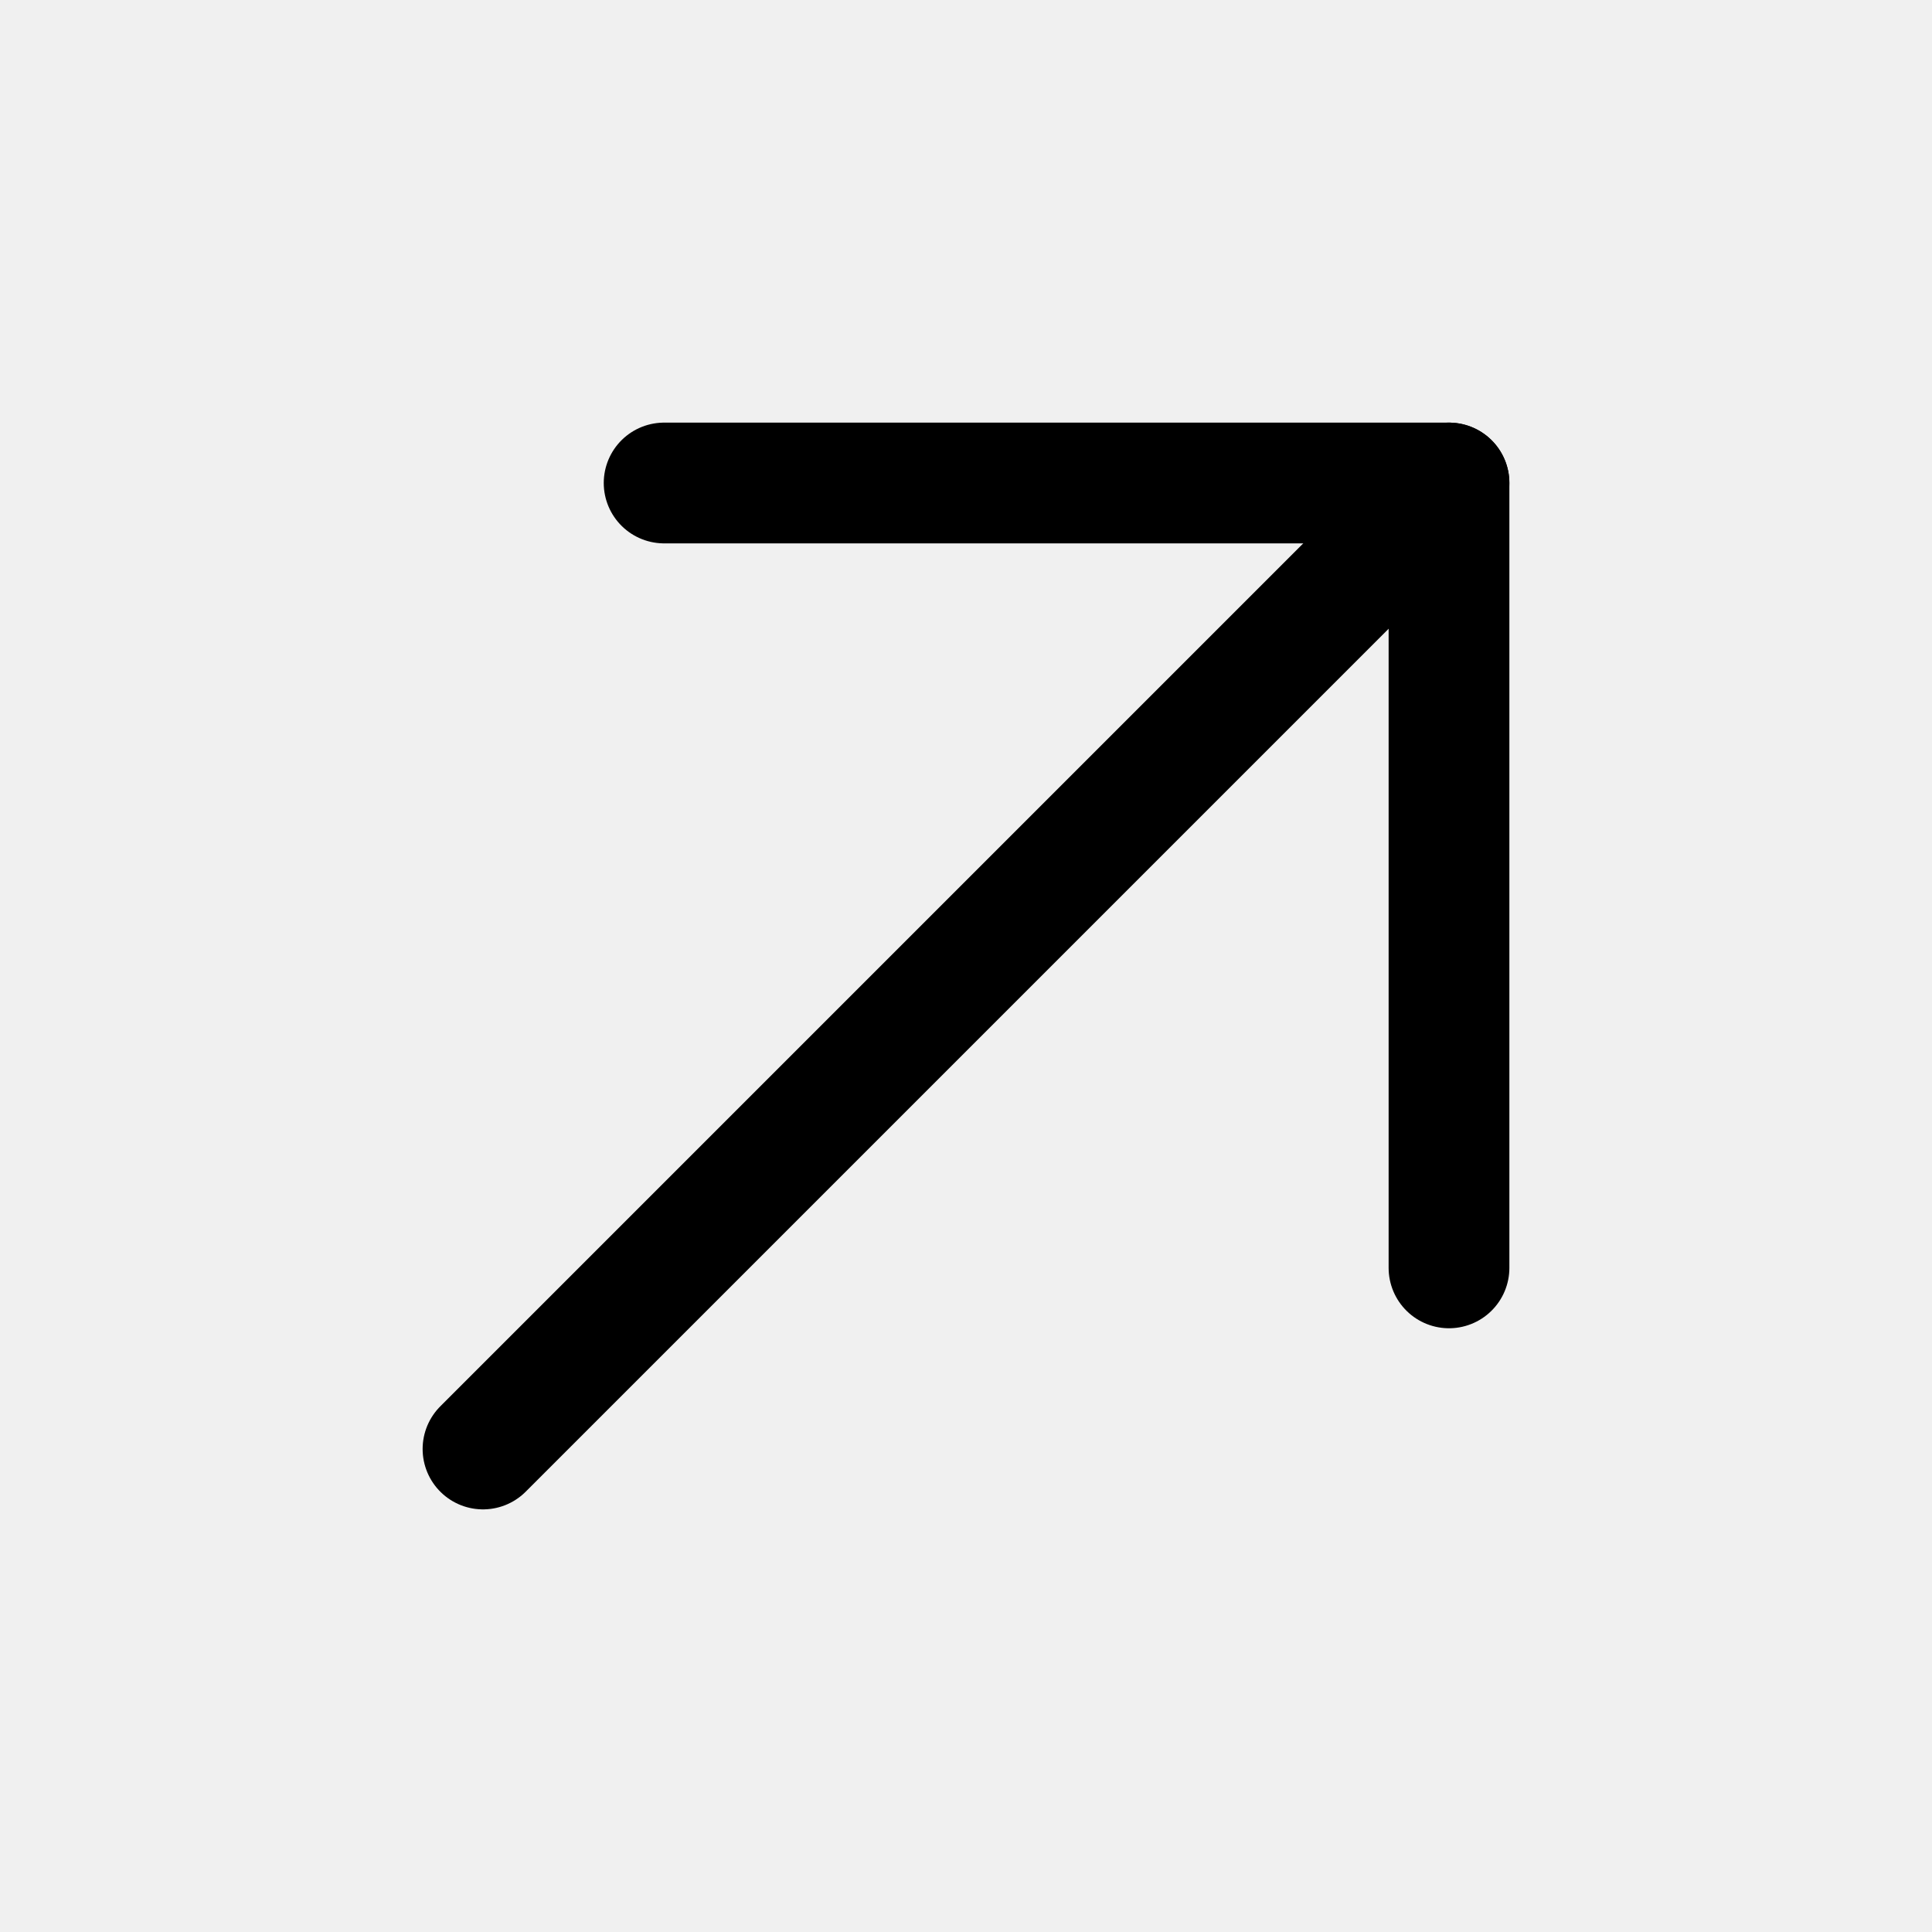
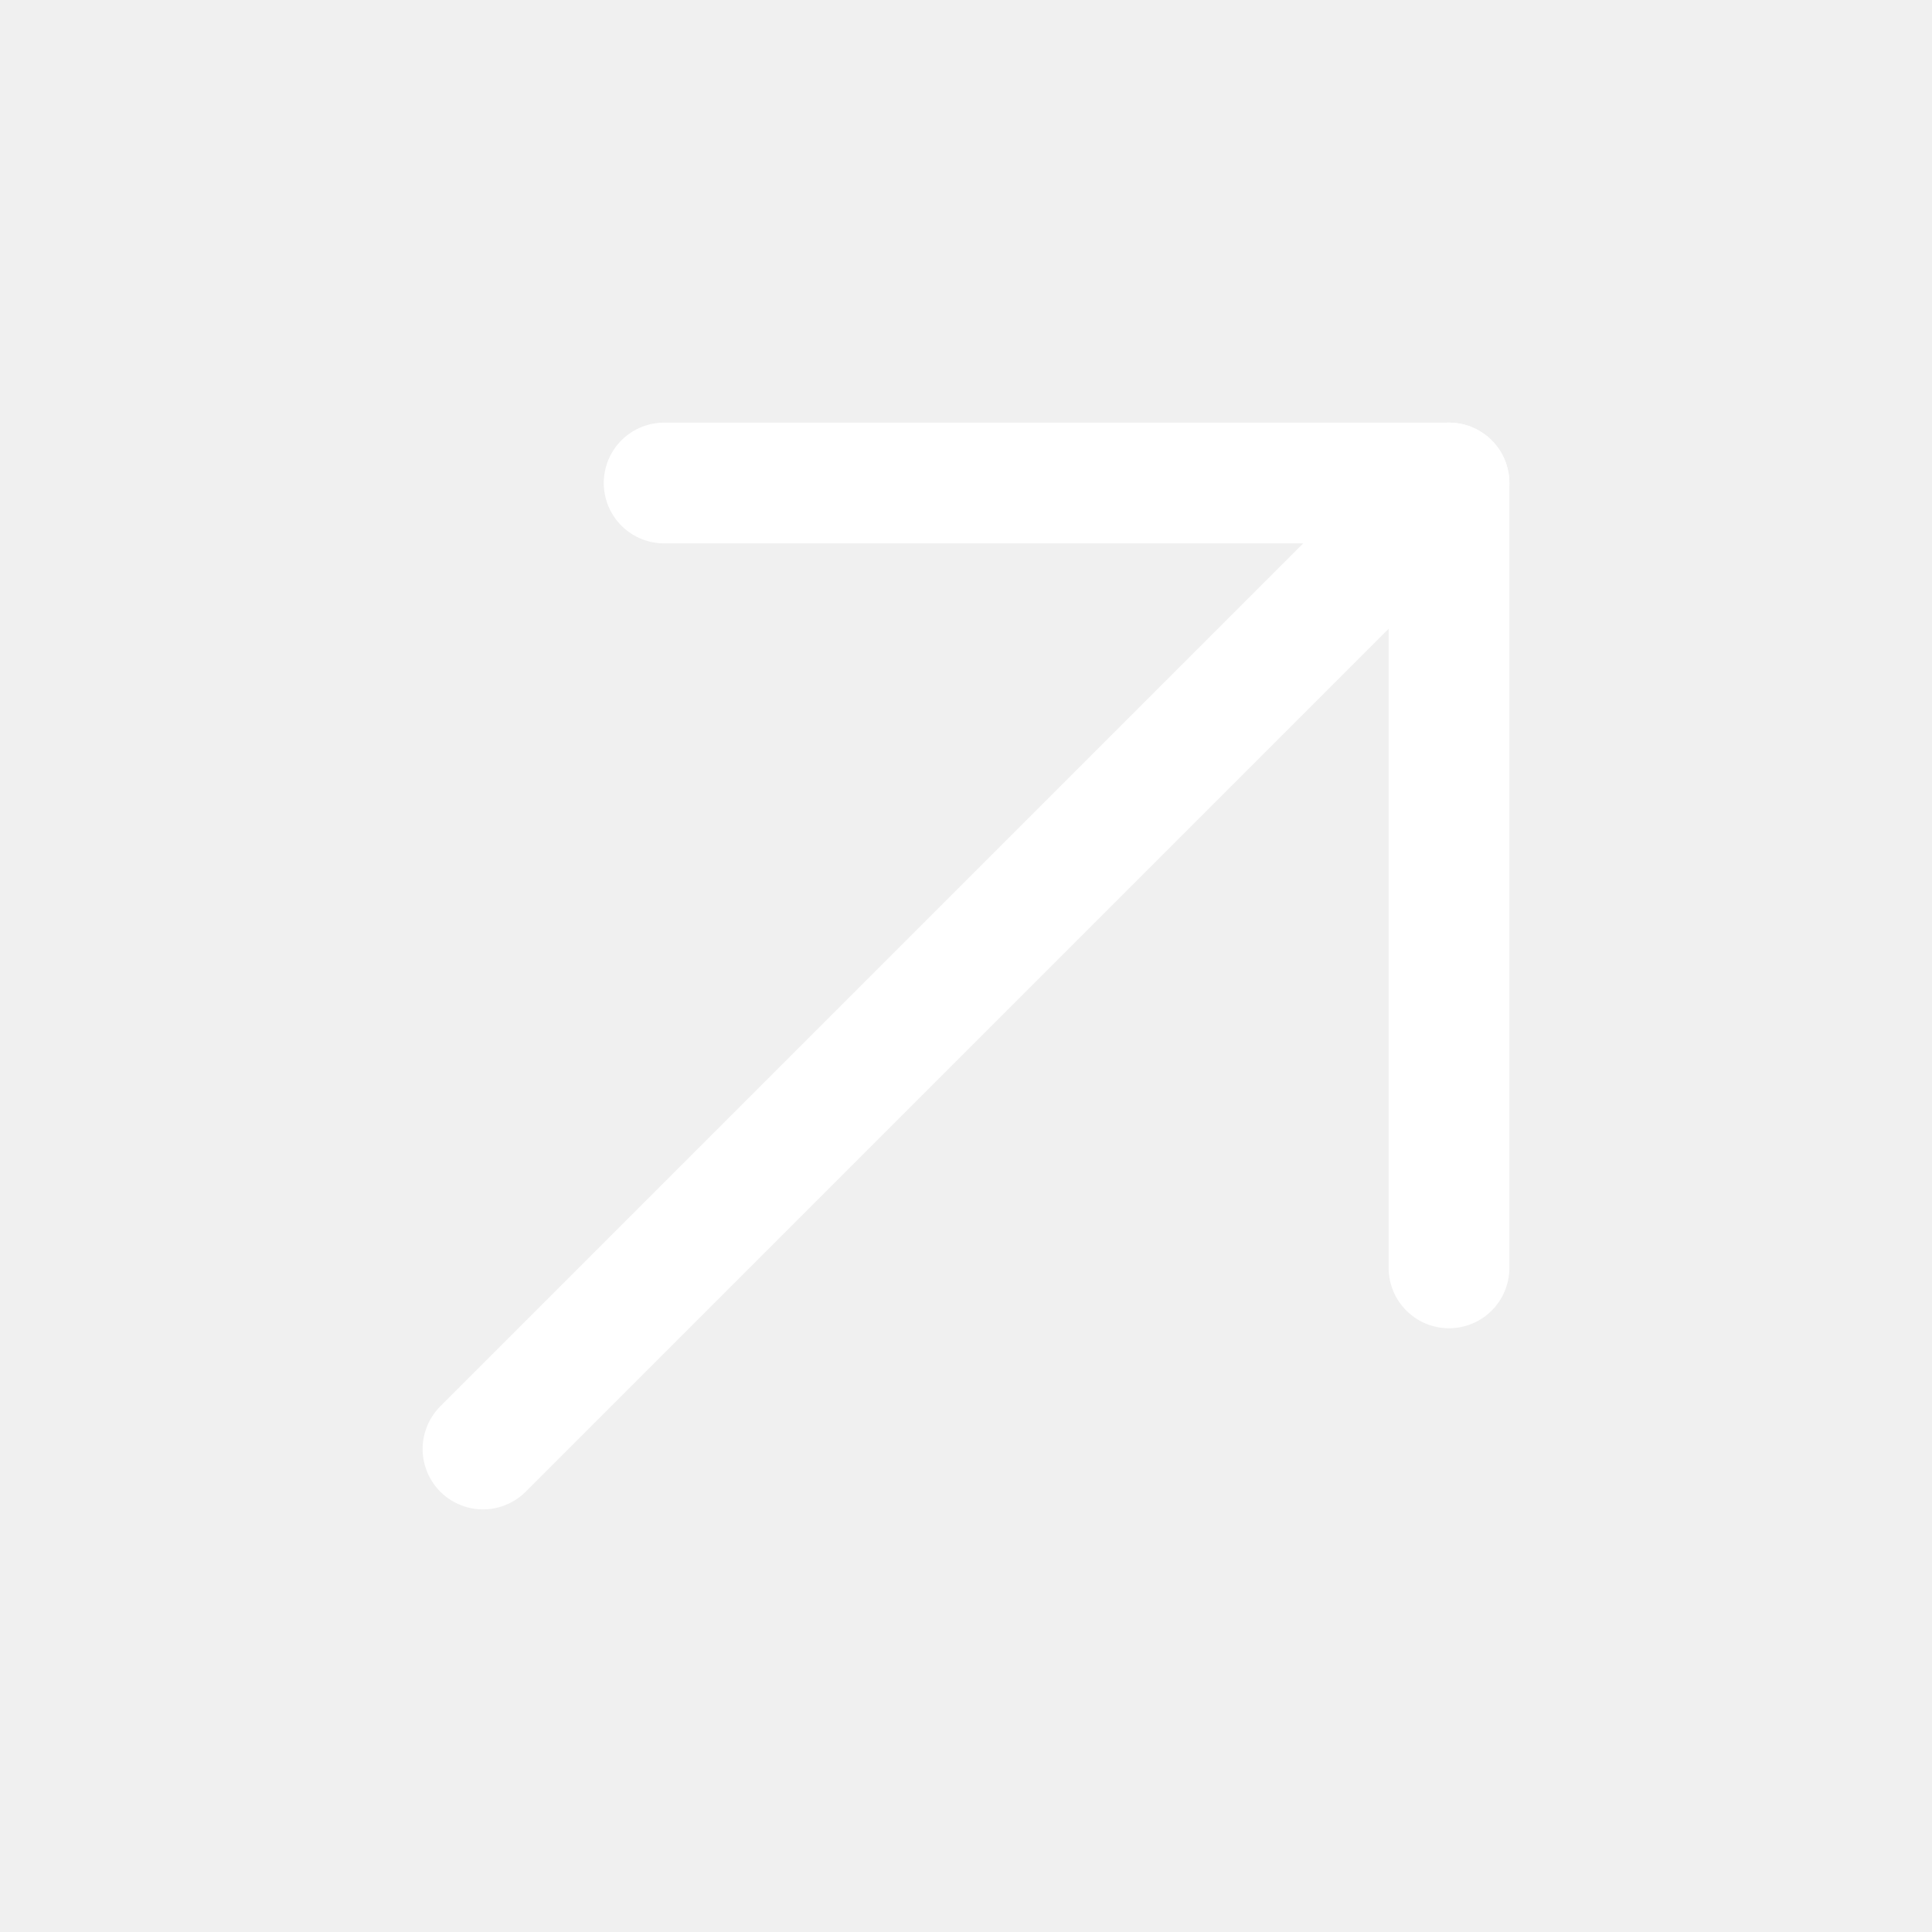
<svg xmlns="http://www.w3.org/2000/svg" width="32" height="32" viewBox="0 0 32 32" fill="none">
-   <path d="M8 24L24 8" stroke="black" stroke-width="2" stroke-linecap="round" stroke-linejoin="round" />
-   <path d="M11 8H24V21" stroke="black" stroke-width="2" stroke-linecap="round" stroke-linejoin="round" />
+   <path d="M8 24L24 8" stroke="white" stroke-width="2" stroke-linecap="round" stroke-linejoin="round" />
+   <path d="M11 8H24V21" stroke="white" stroke-width="2" stroke-linecap="round" stroke-linejoin="round" />
</svg>
